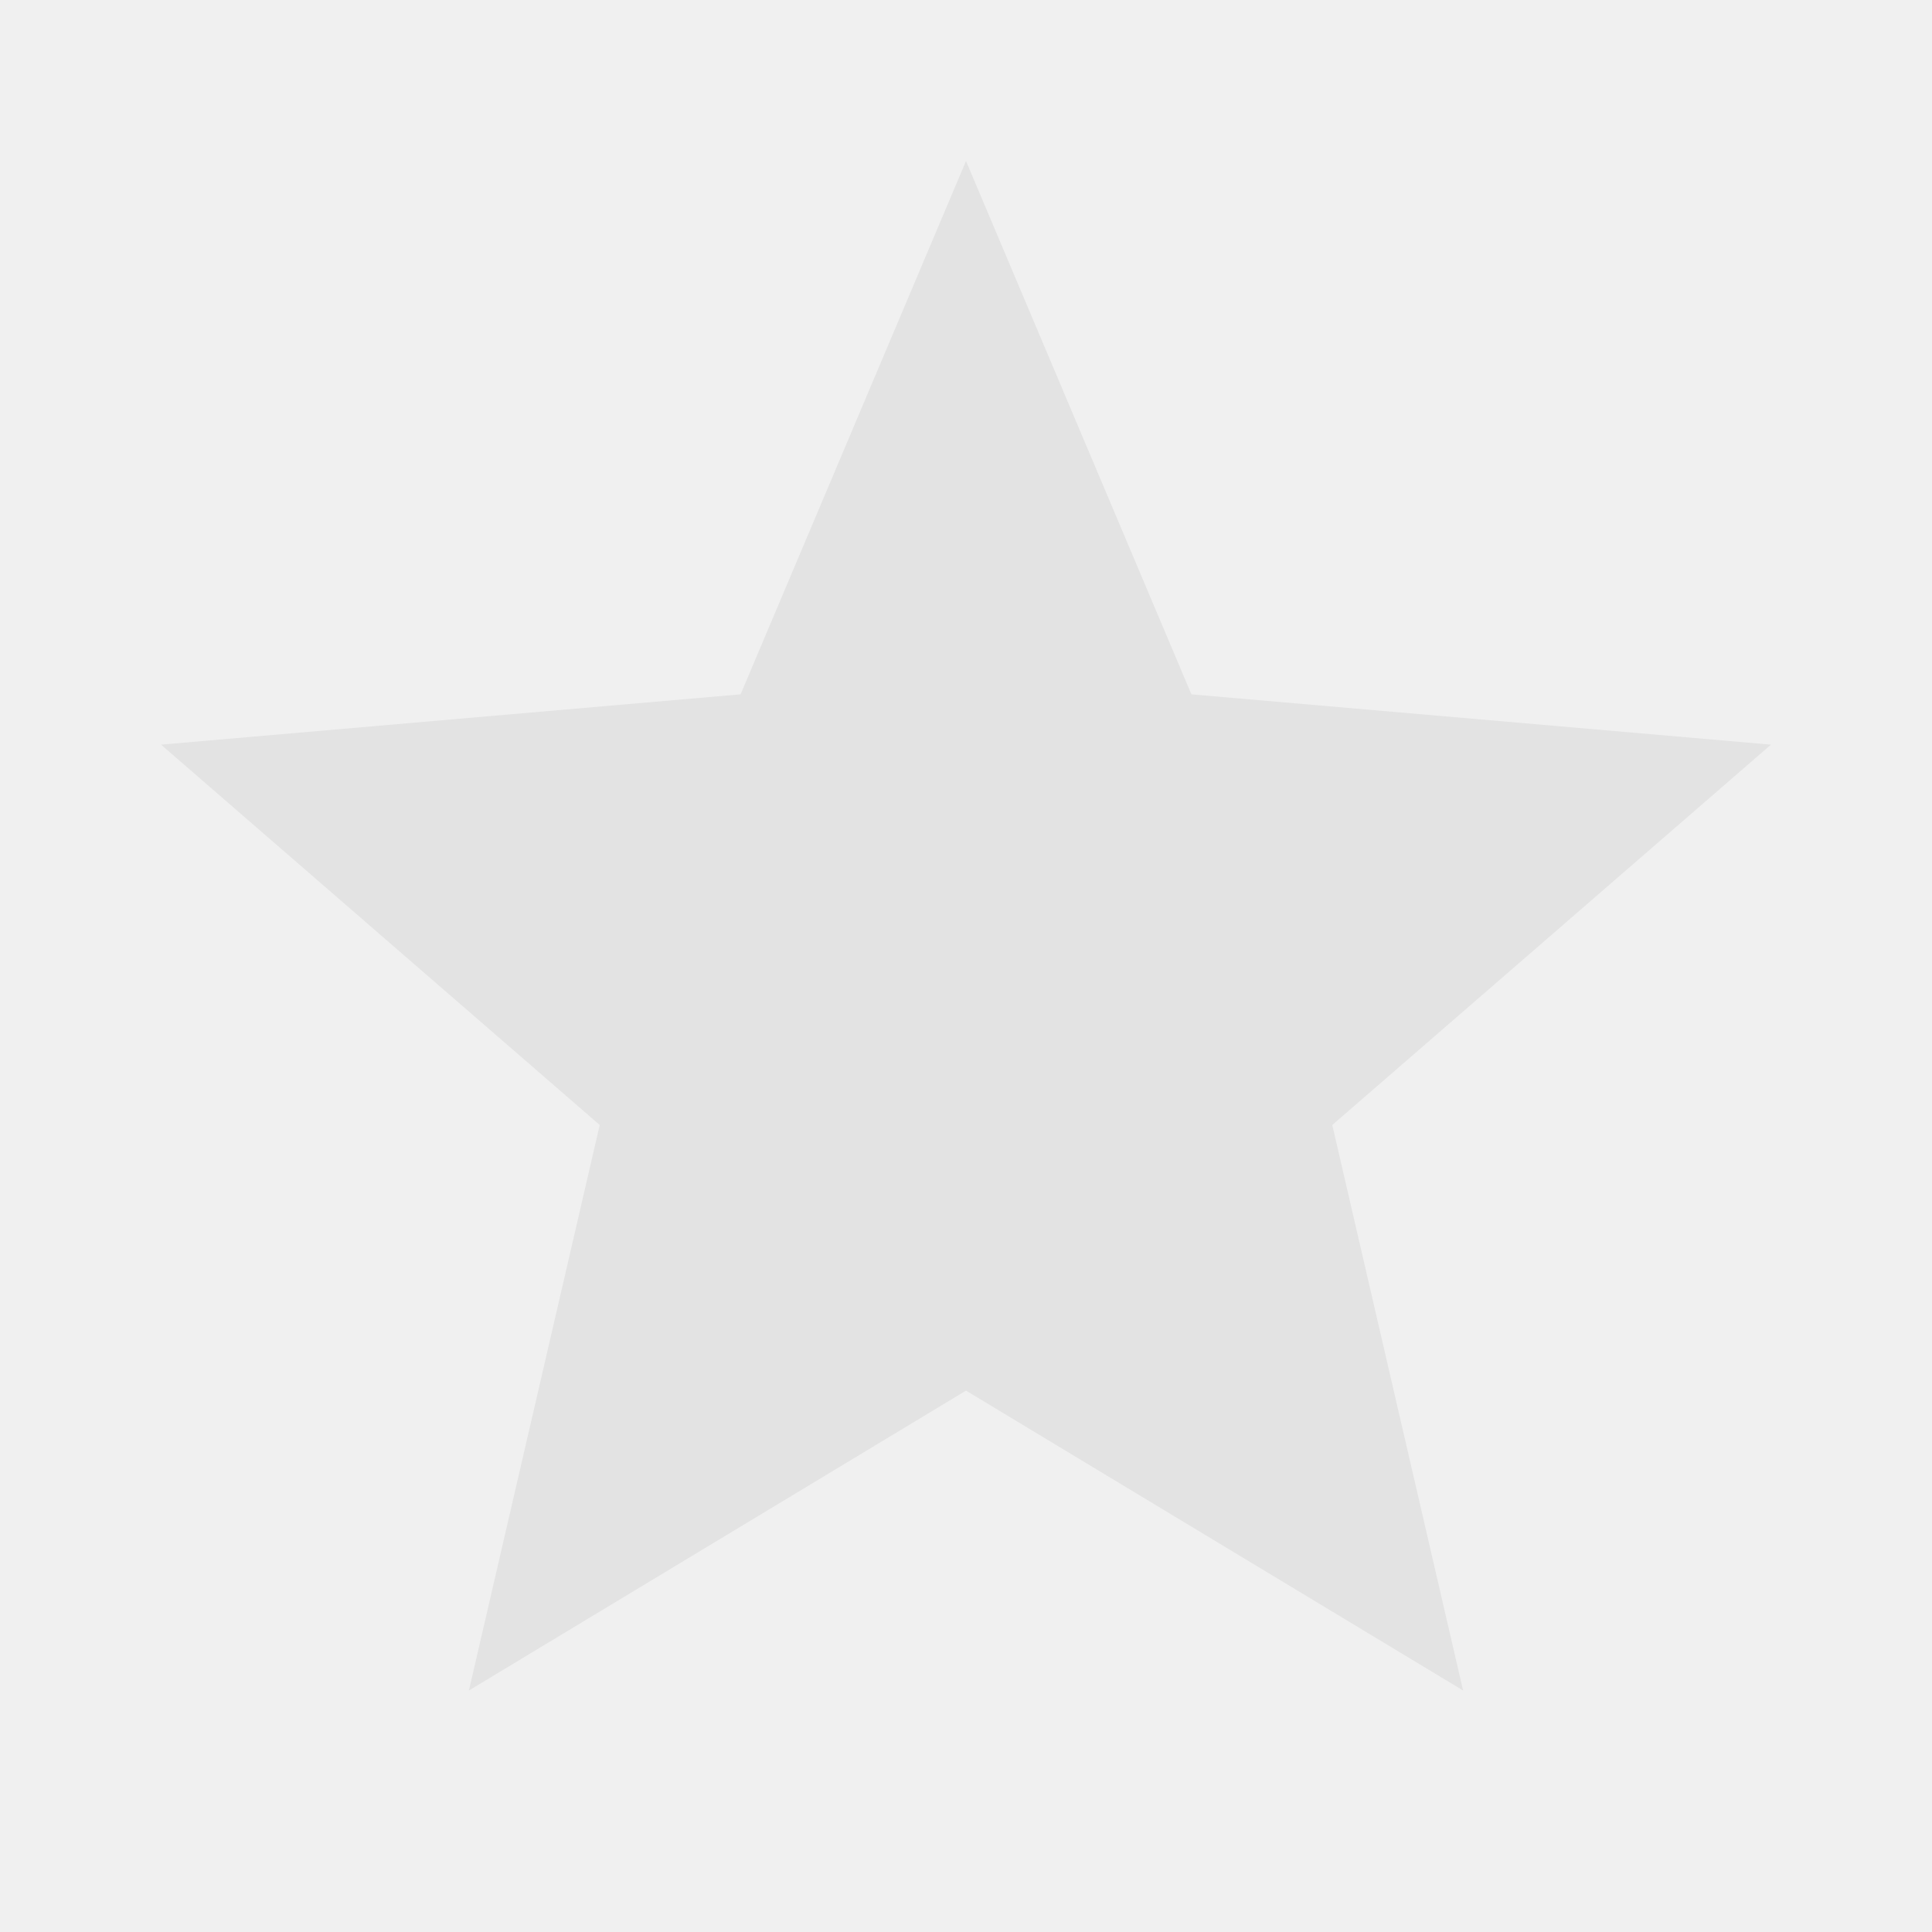
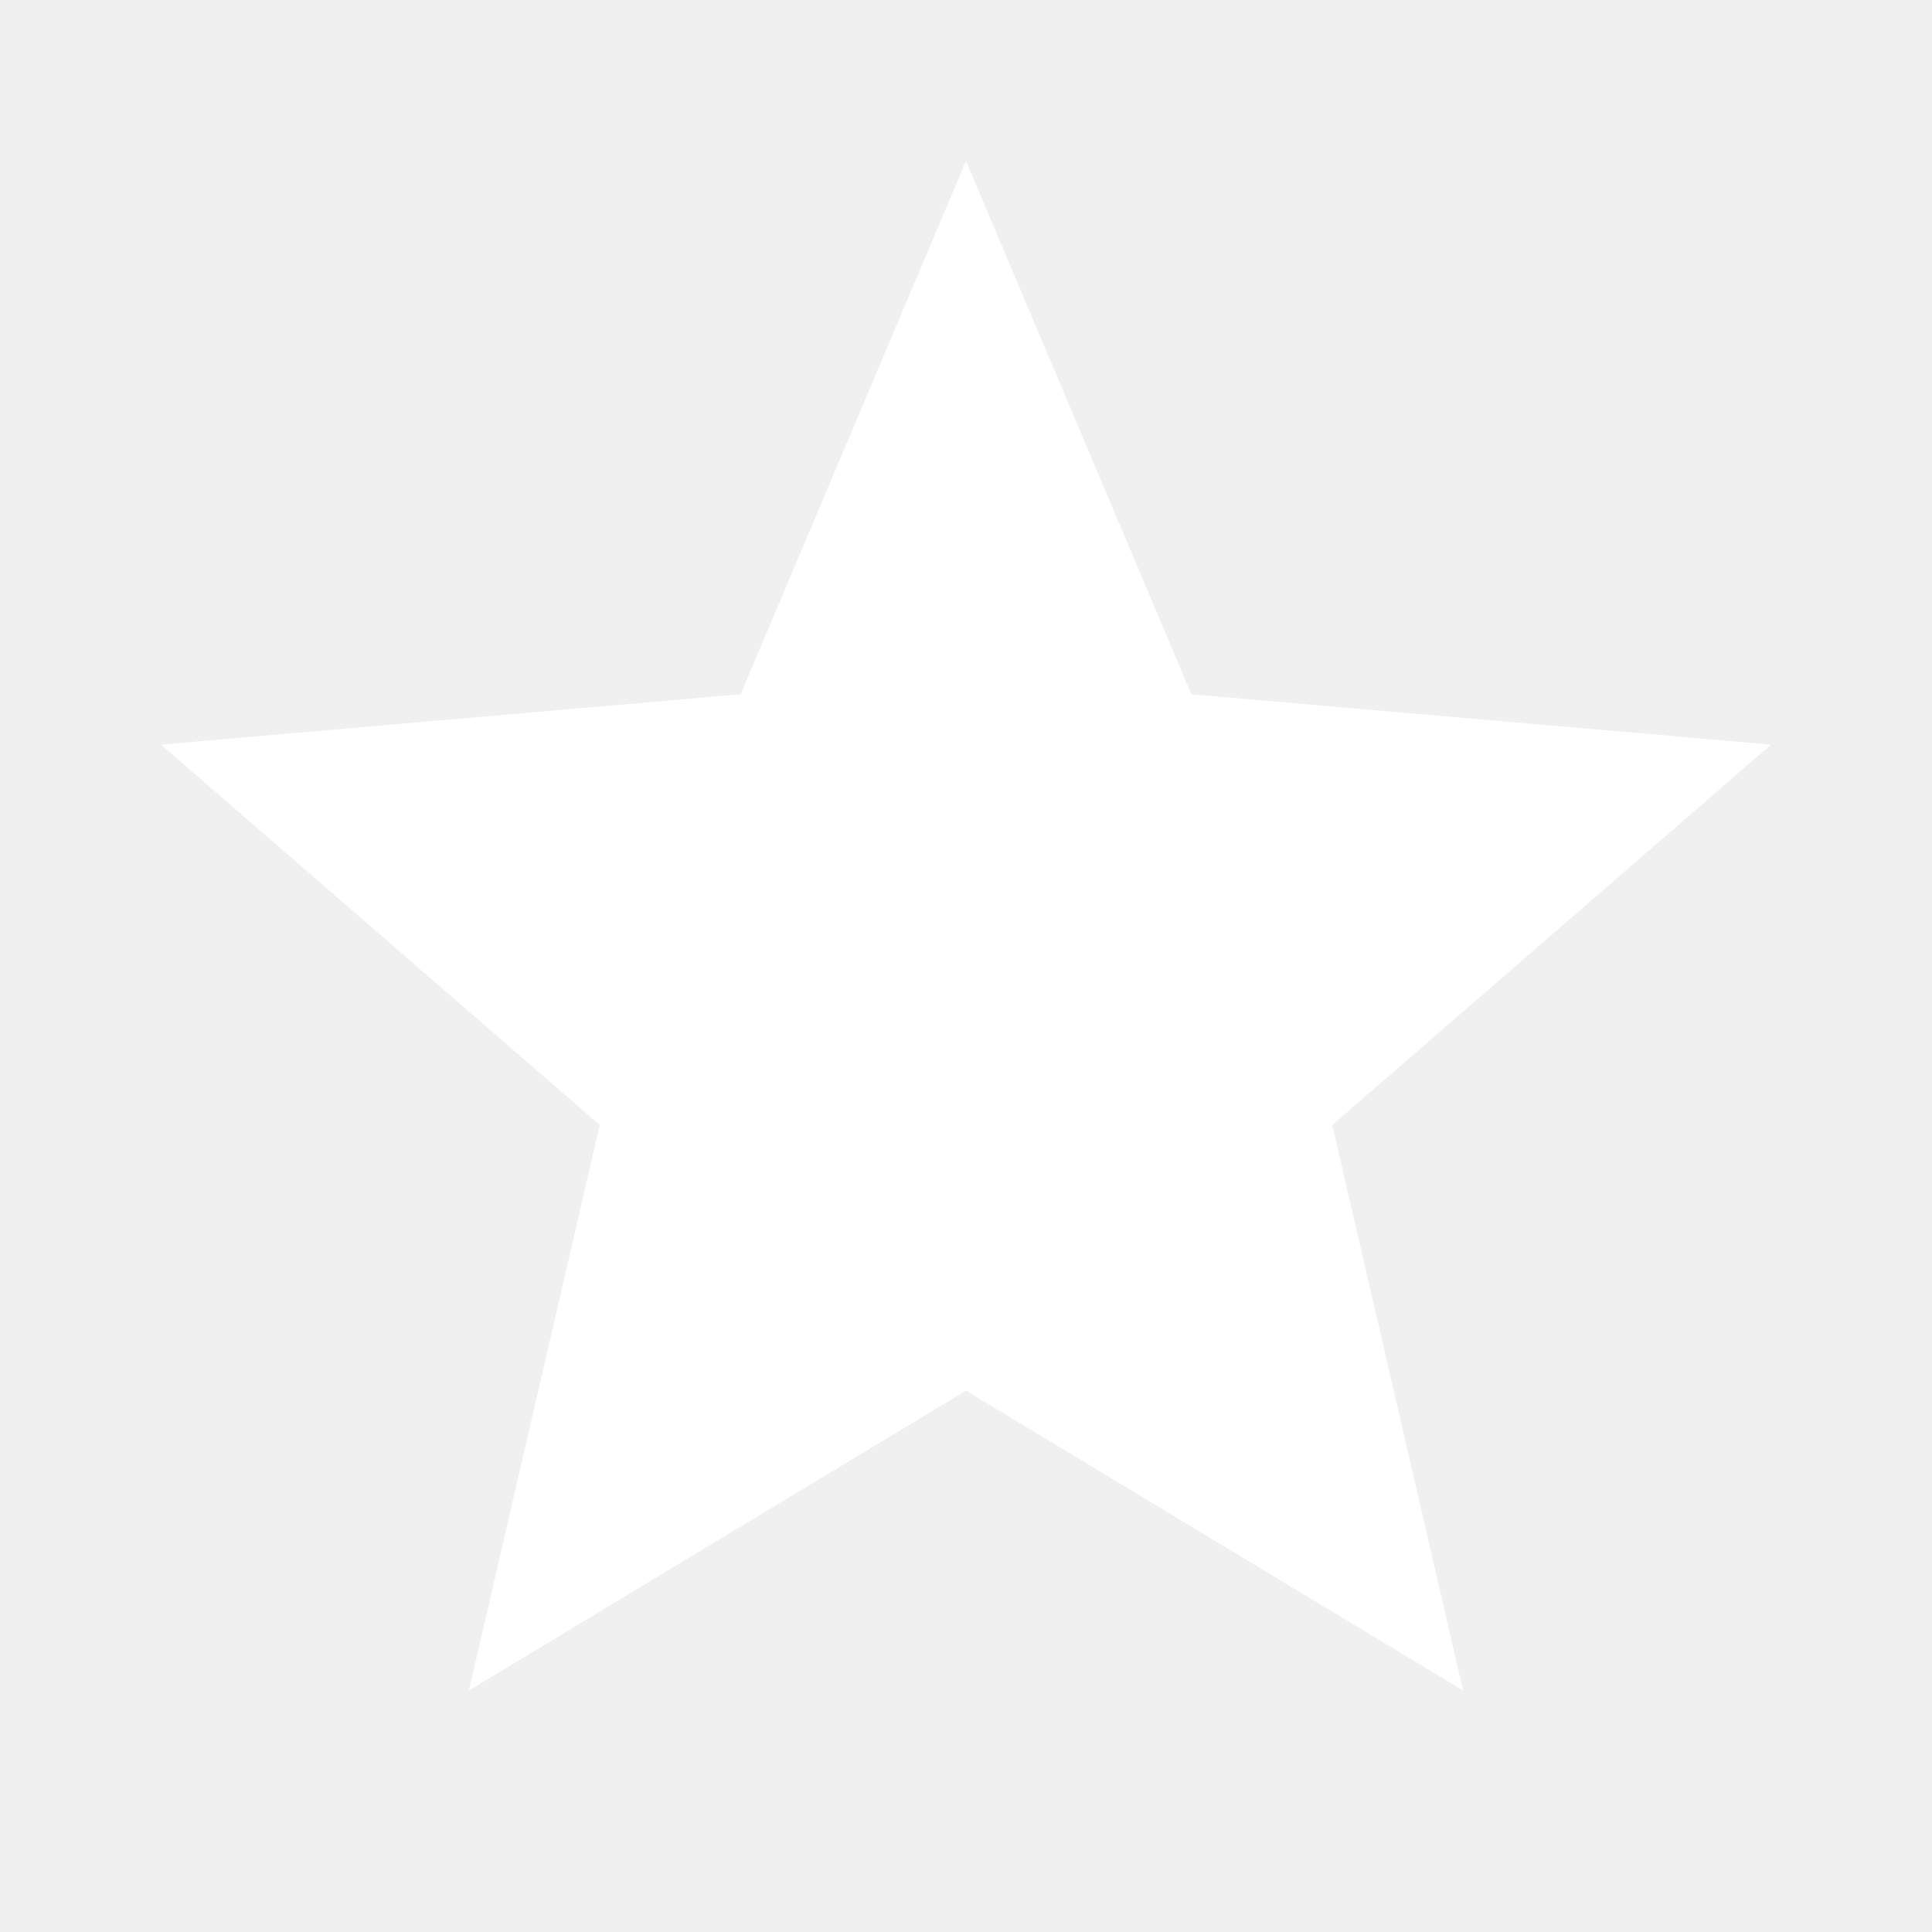
- <svg xmlns="http://www.w3.org/2000/svg" height="24px" viewBox="0 -960 960 960" width="24px" fill="#e3e3e3">
+ <svg xmlns="http://www.w3.org/2000/svg" height="24px" viewBox="0 -960 960 960" width="24px" fill="#ffffff">
  <path d="m233-120 65-281L80-590l288-25 112-265 112 265 288 25-218 189 65 281-247-149-247 149Z" />
</svg>
